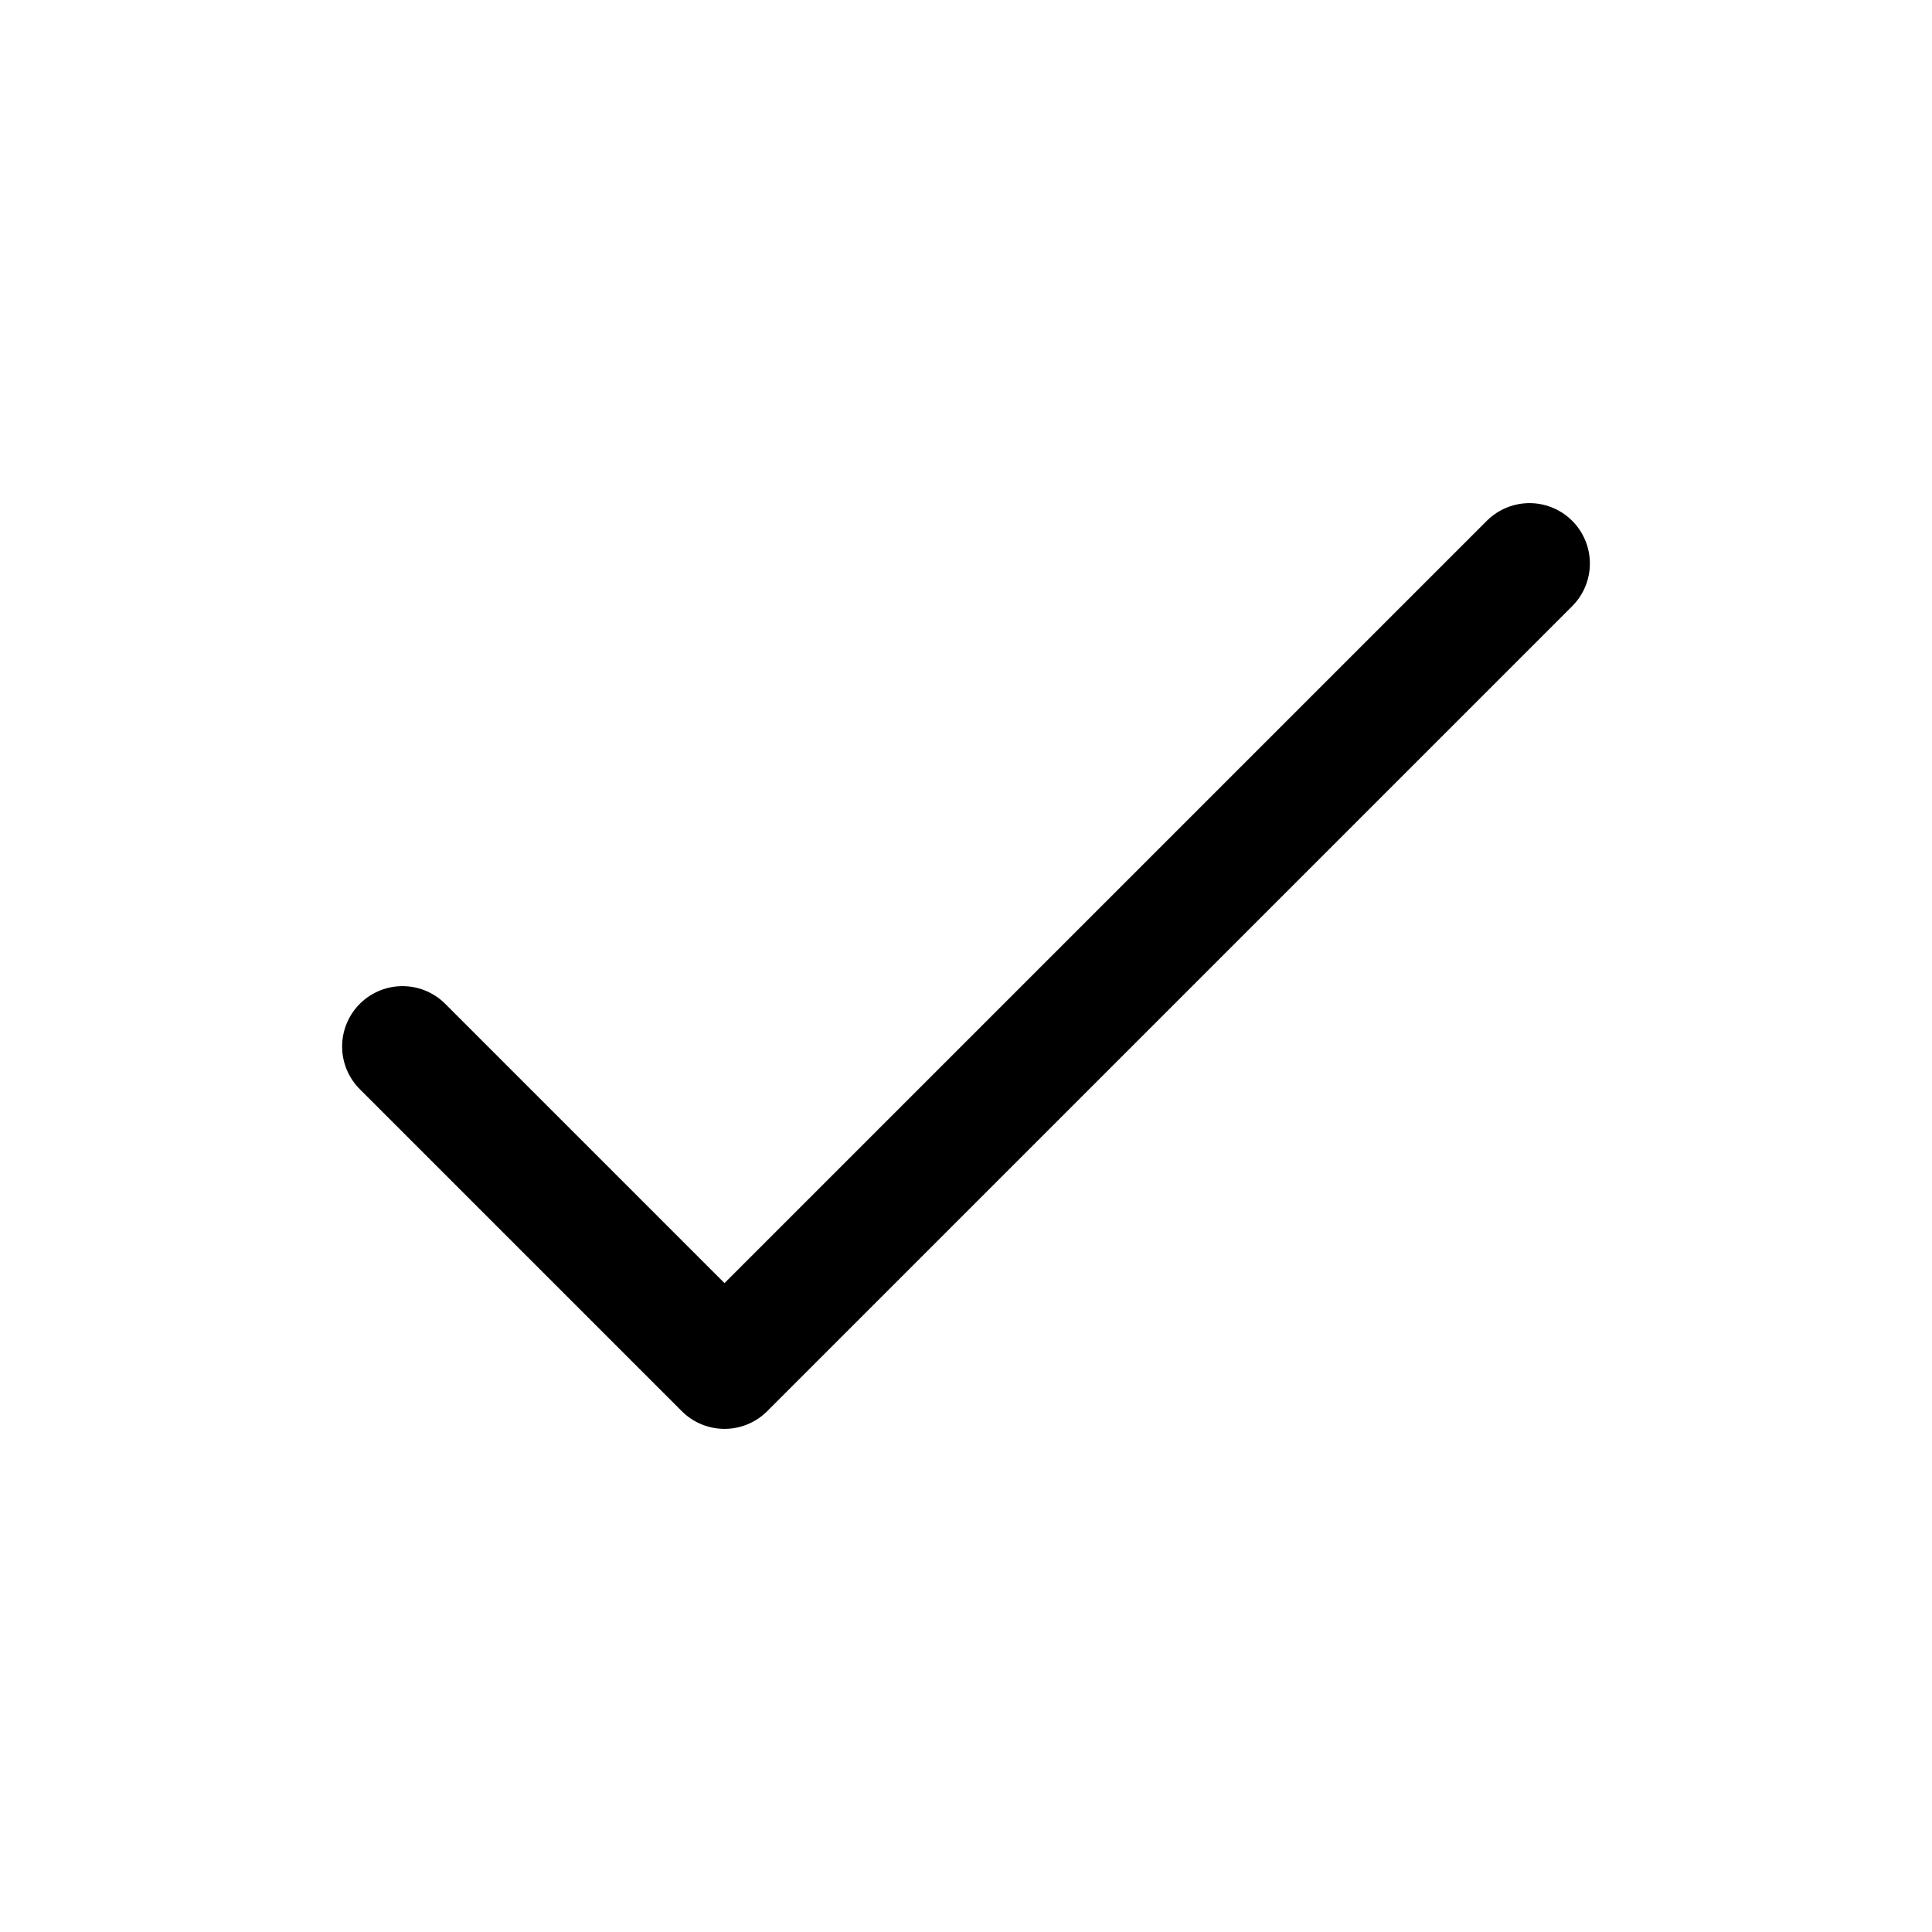
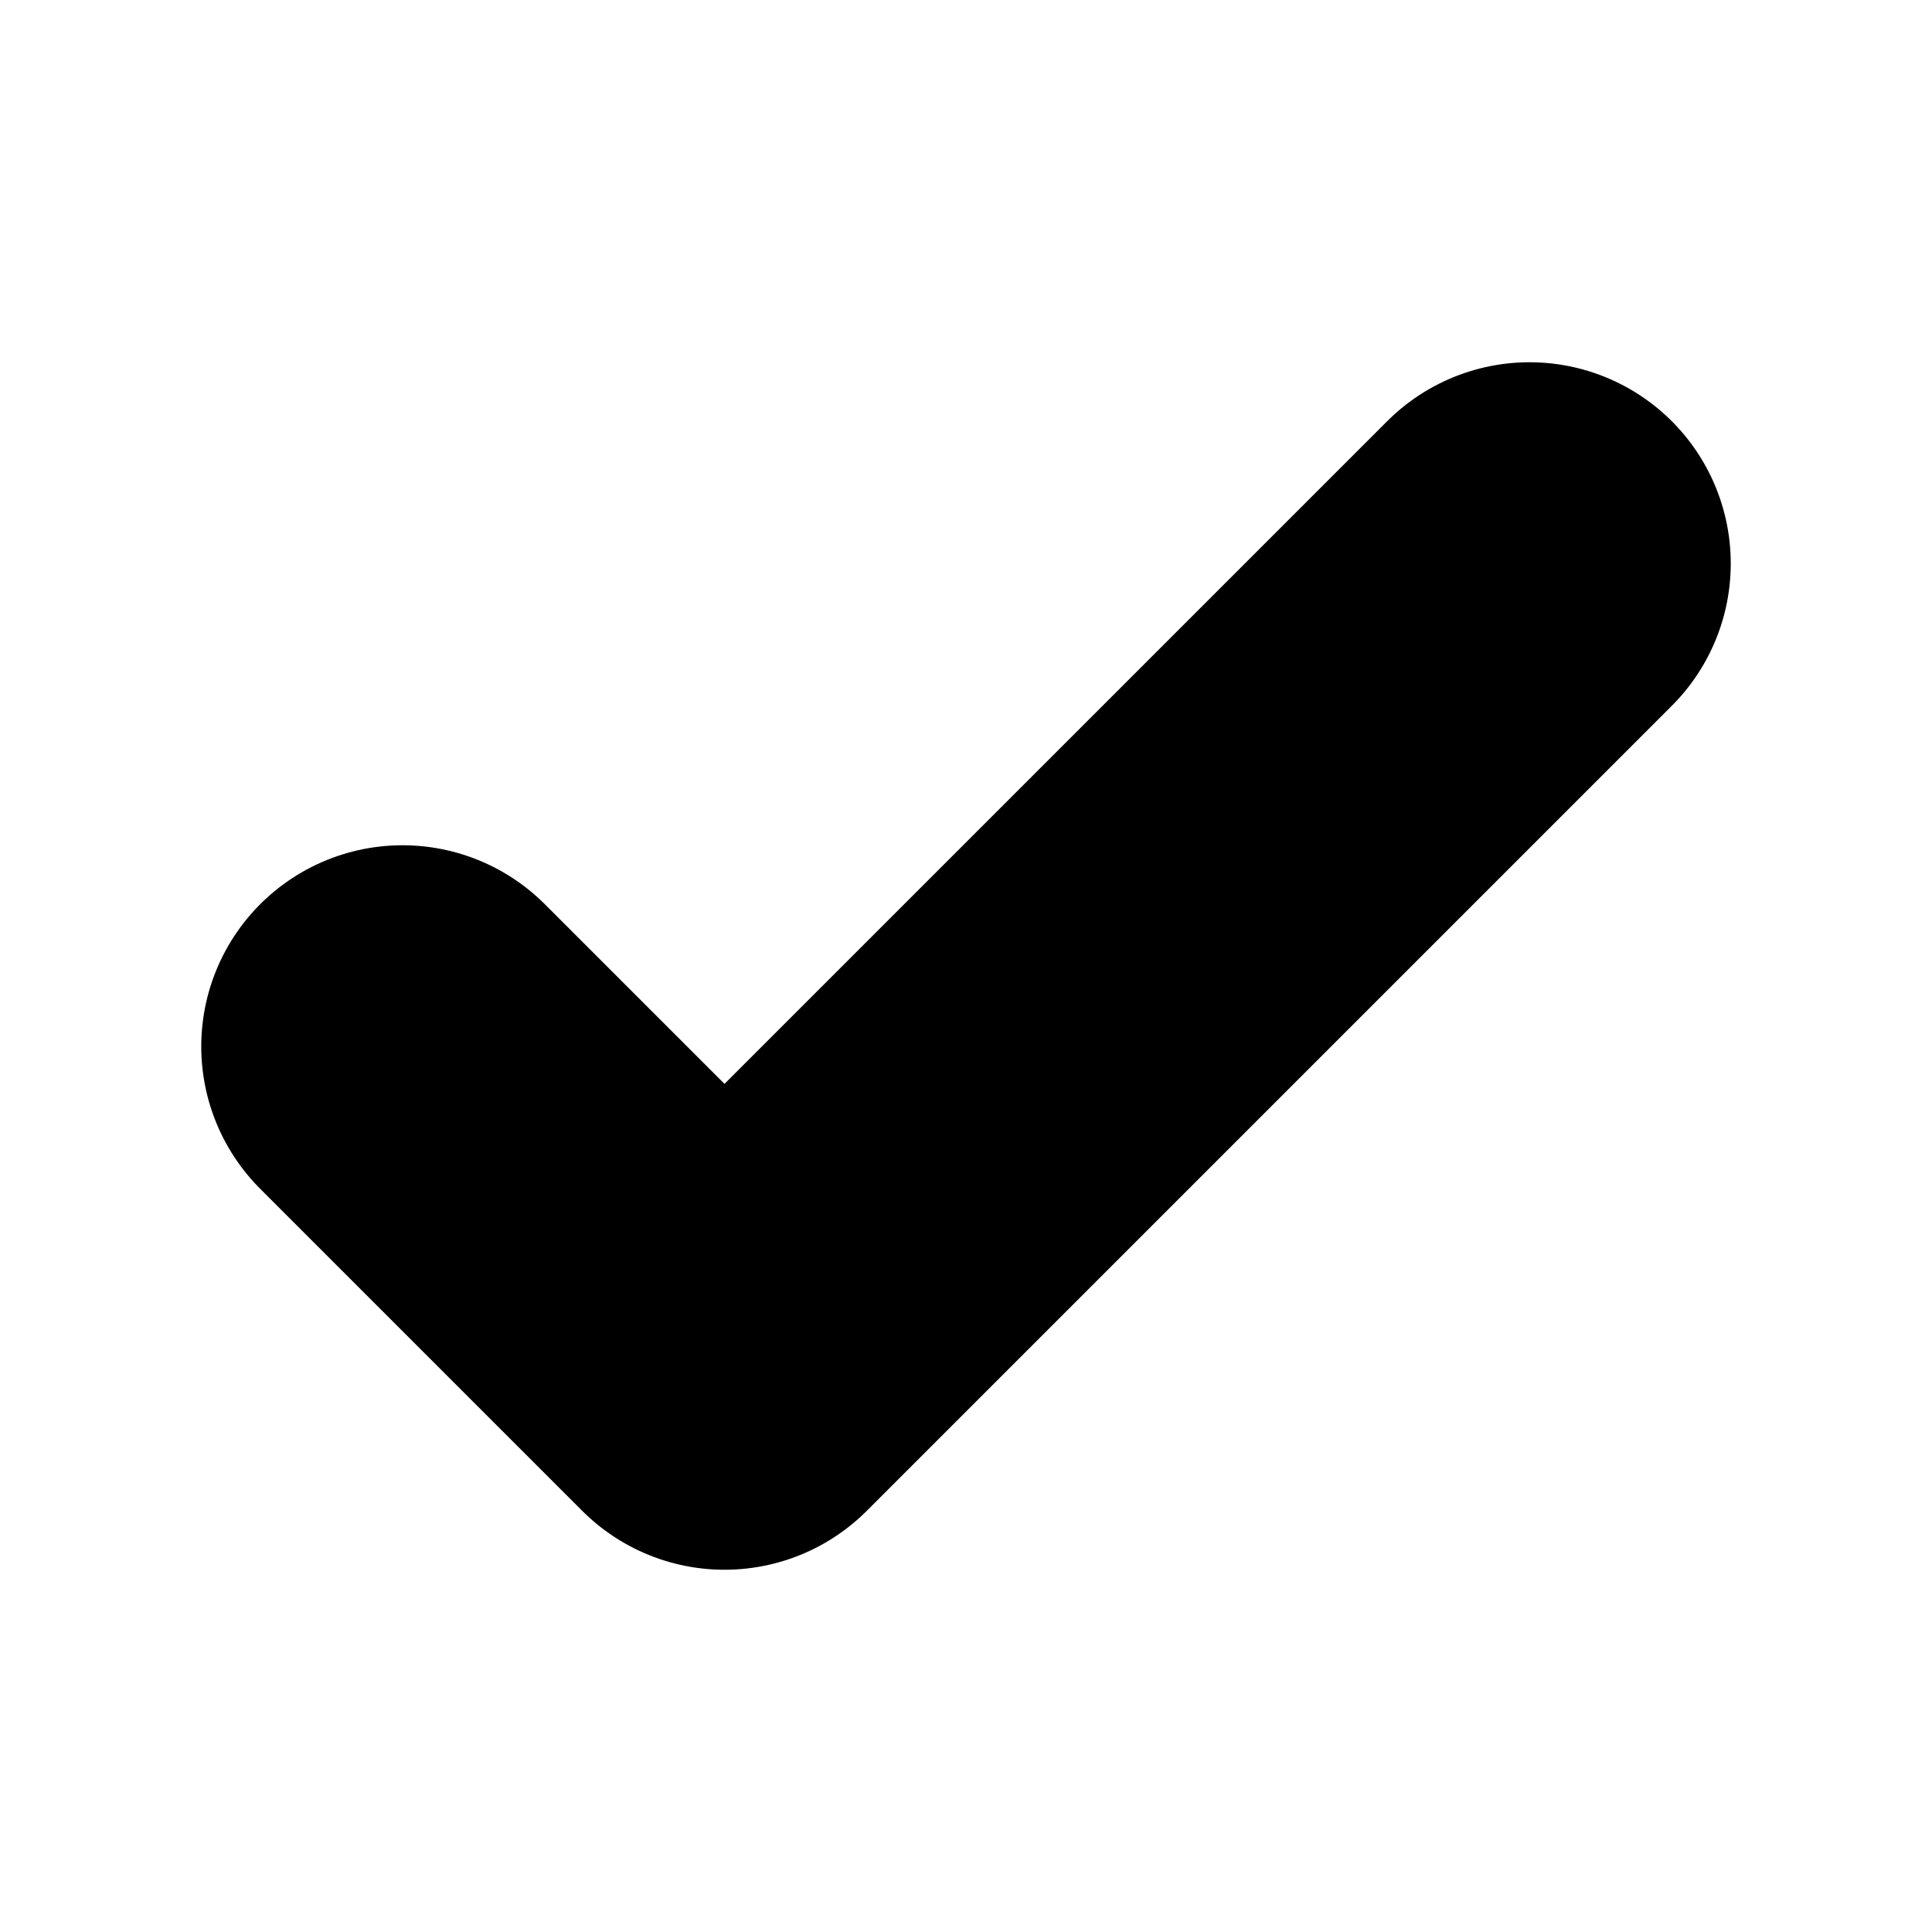
<svg xmlns="http://www.w3.org/2000/svg" width="24px" height="24px" stroke-width="1.5" viewBox="0 0 24 24" fill="none" color="currentColor">
-   <path d="M5 13l4 4L19 7" stroke="currentColor" stroke-width="1.5" stroke-linecap="round" stroke-linejoin="round" />
+   <path d="M5 13l4 4L19 7" stroke="currentColor" stroke-width="5" stroke-linecap="round" stroke-linejoin="round" />
</svg>
